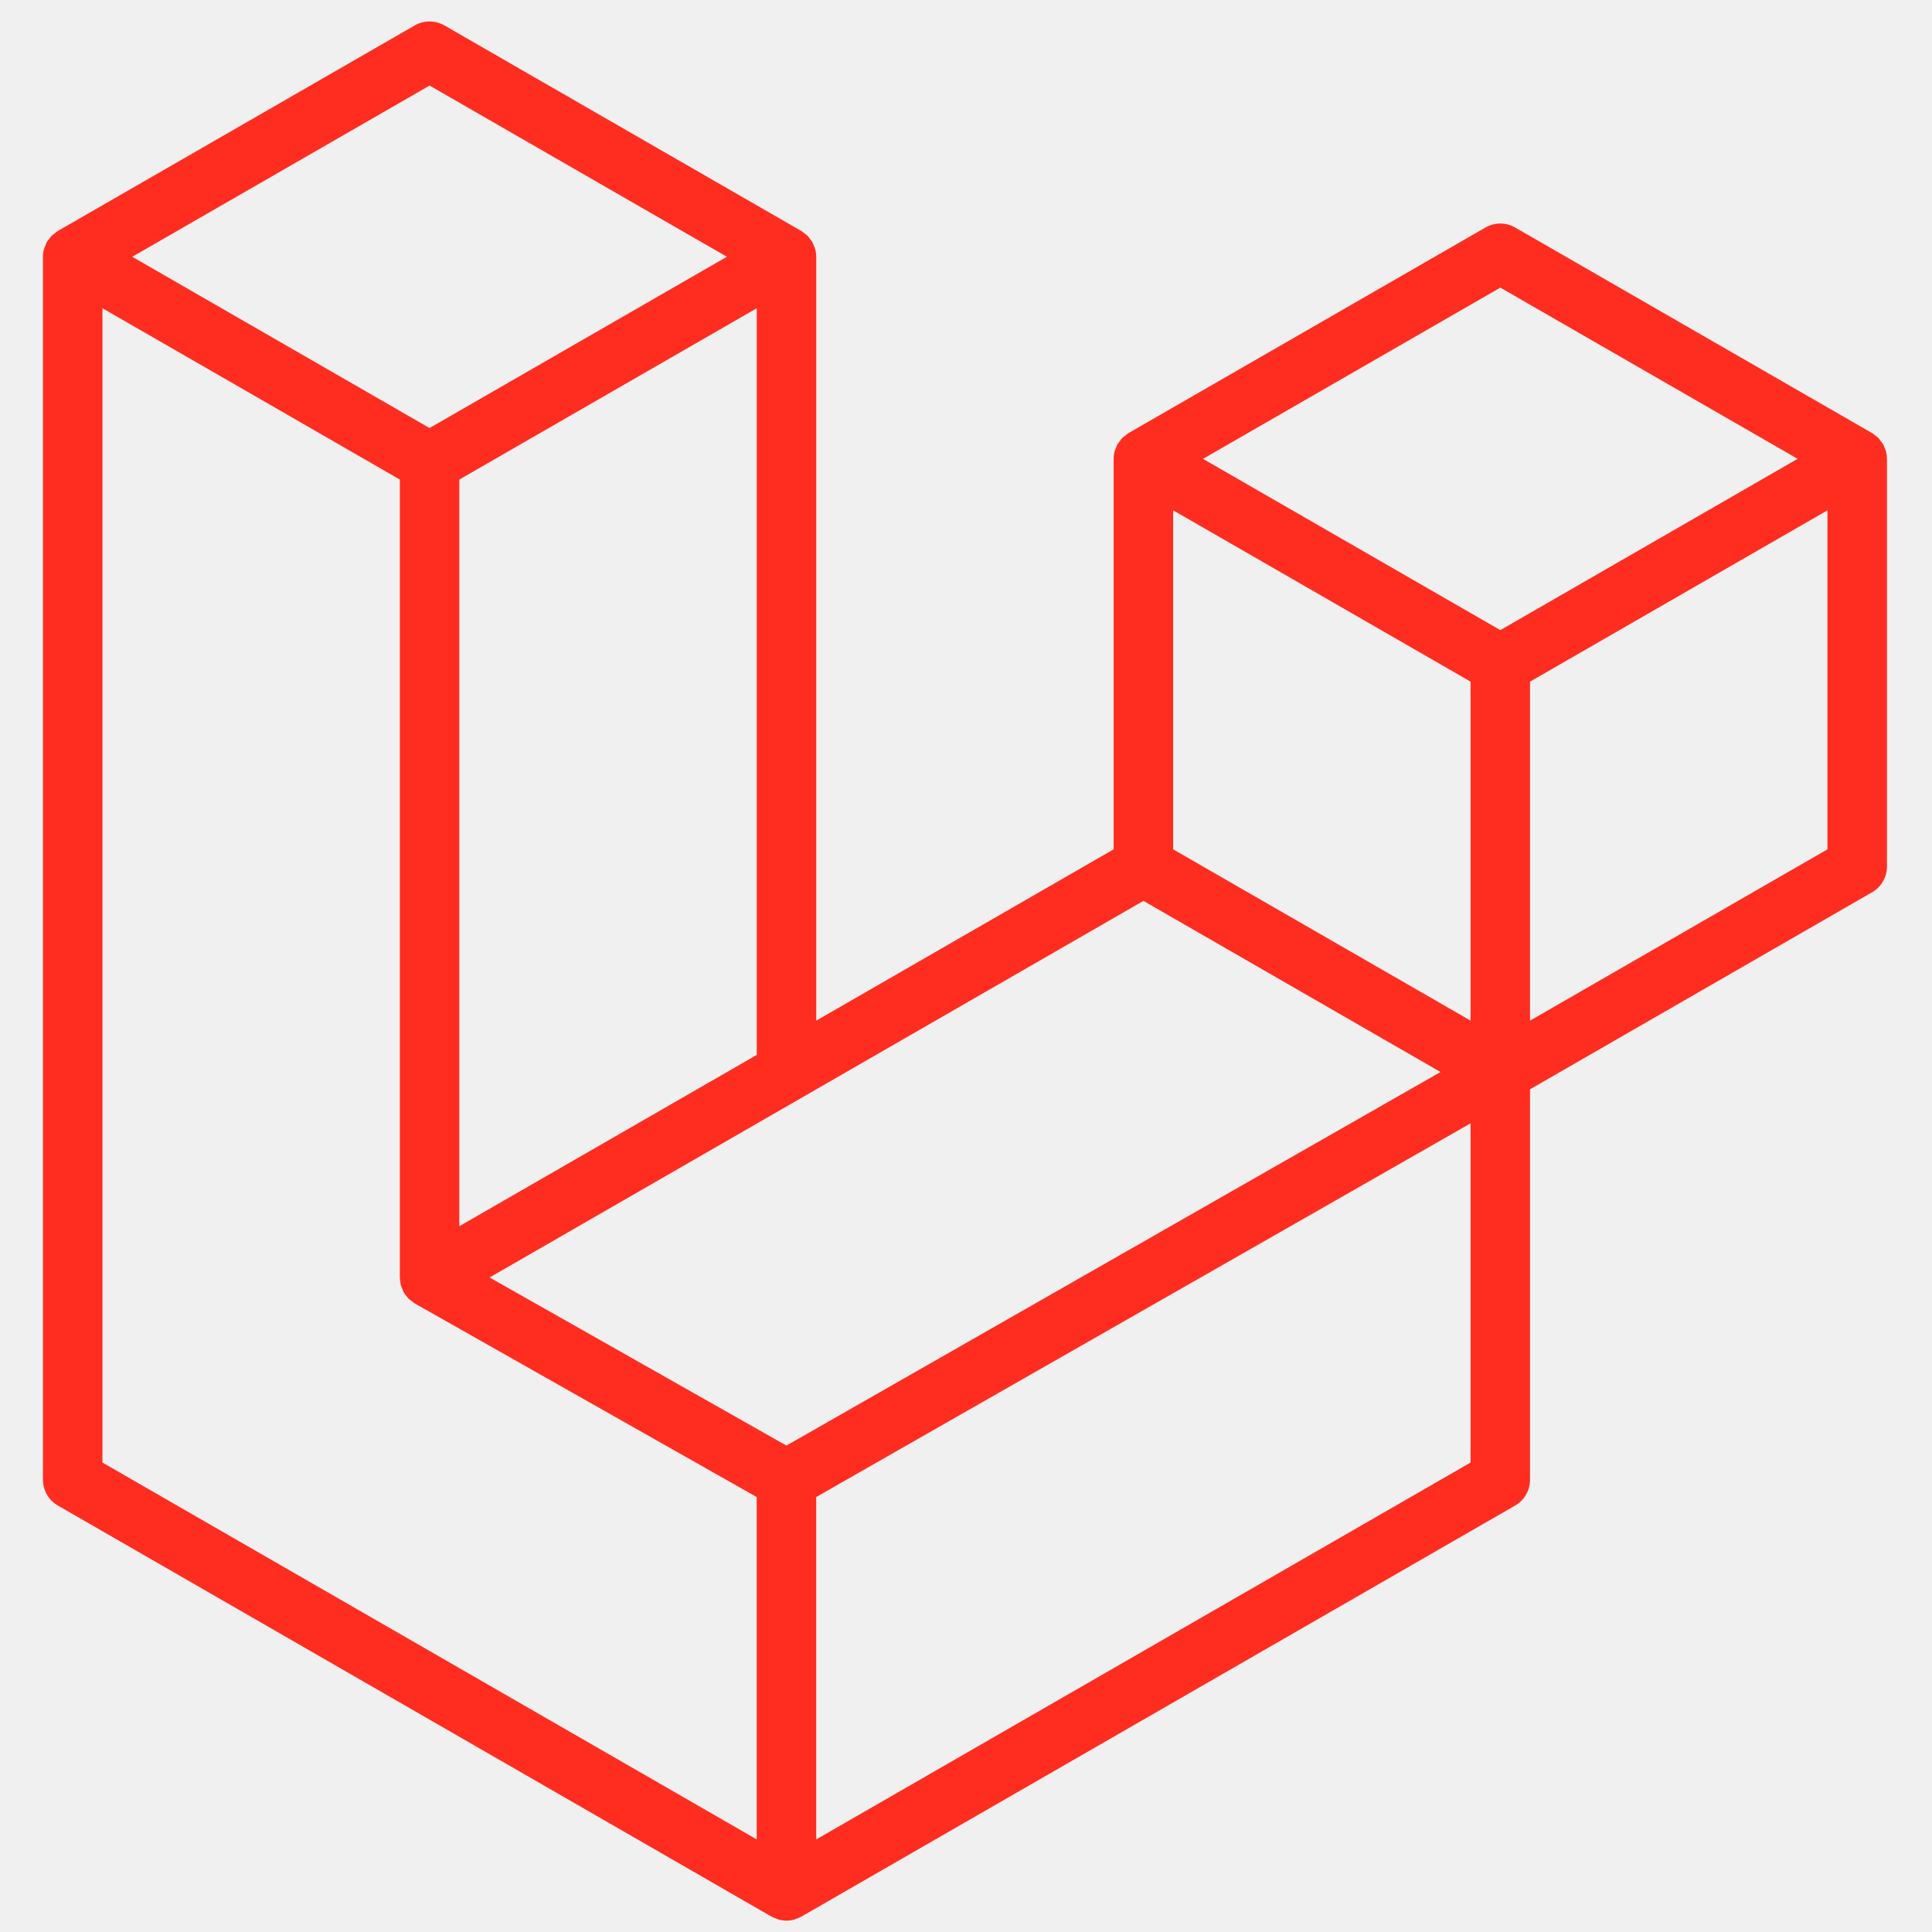
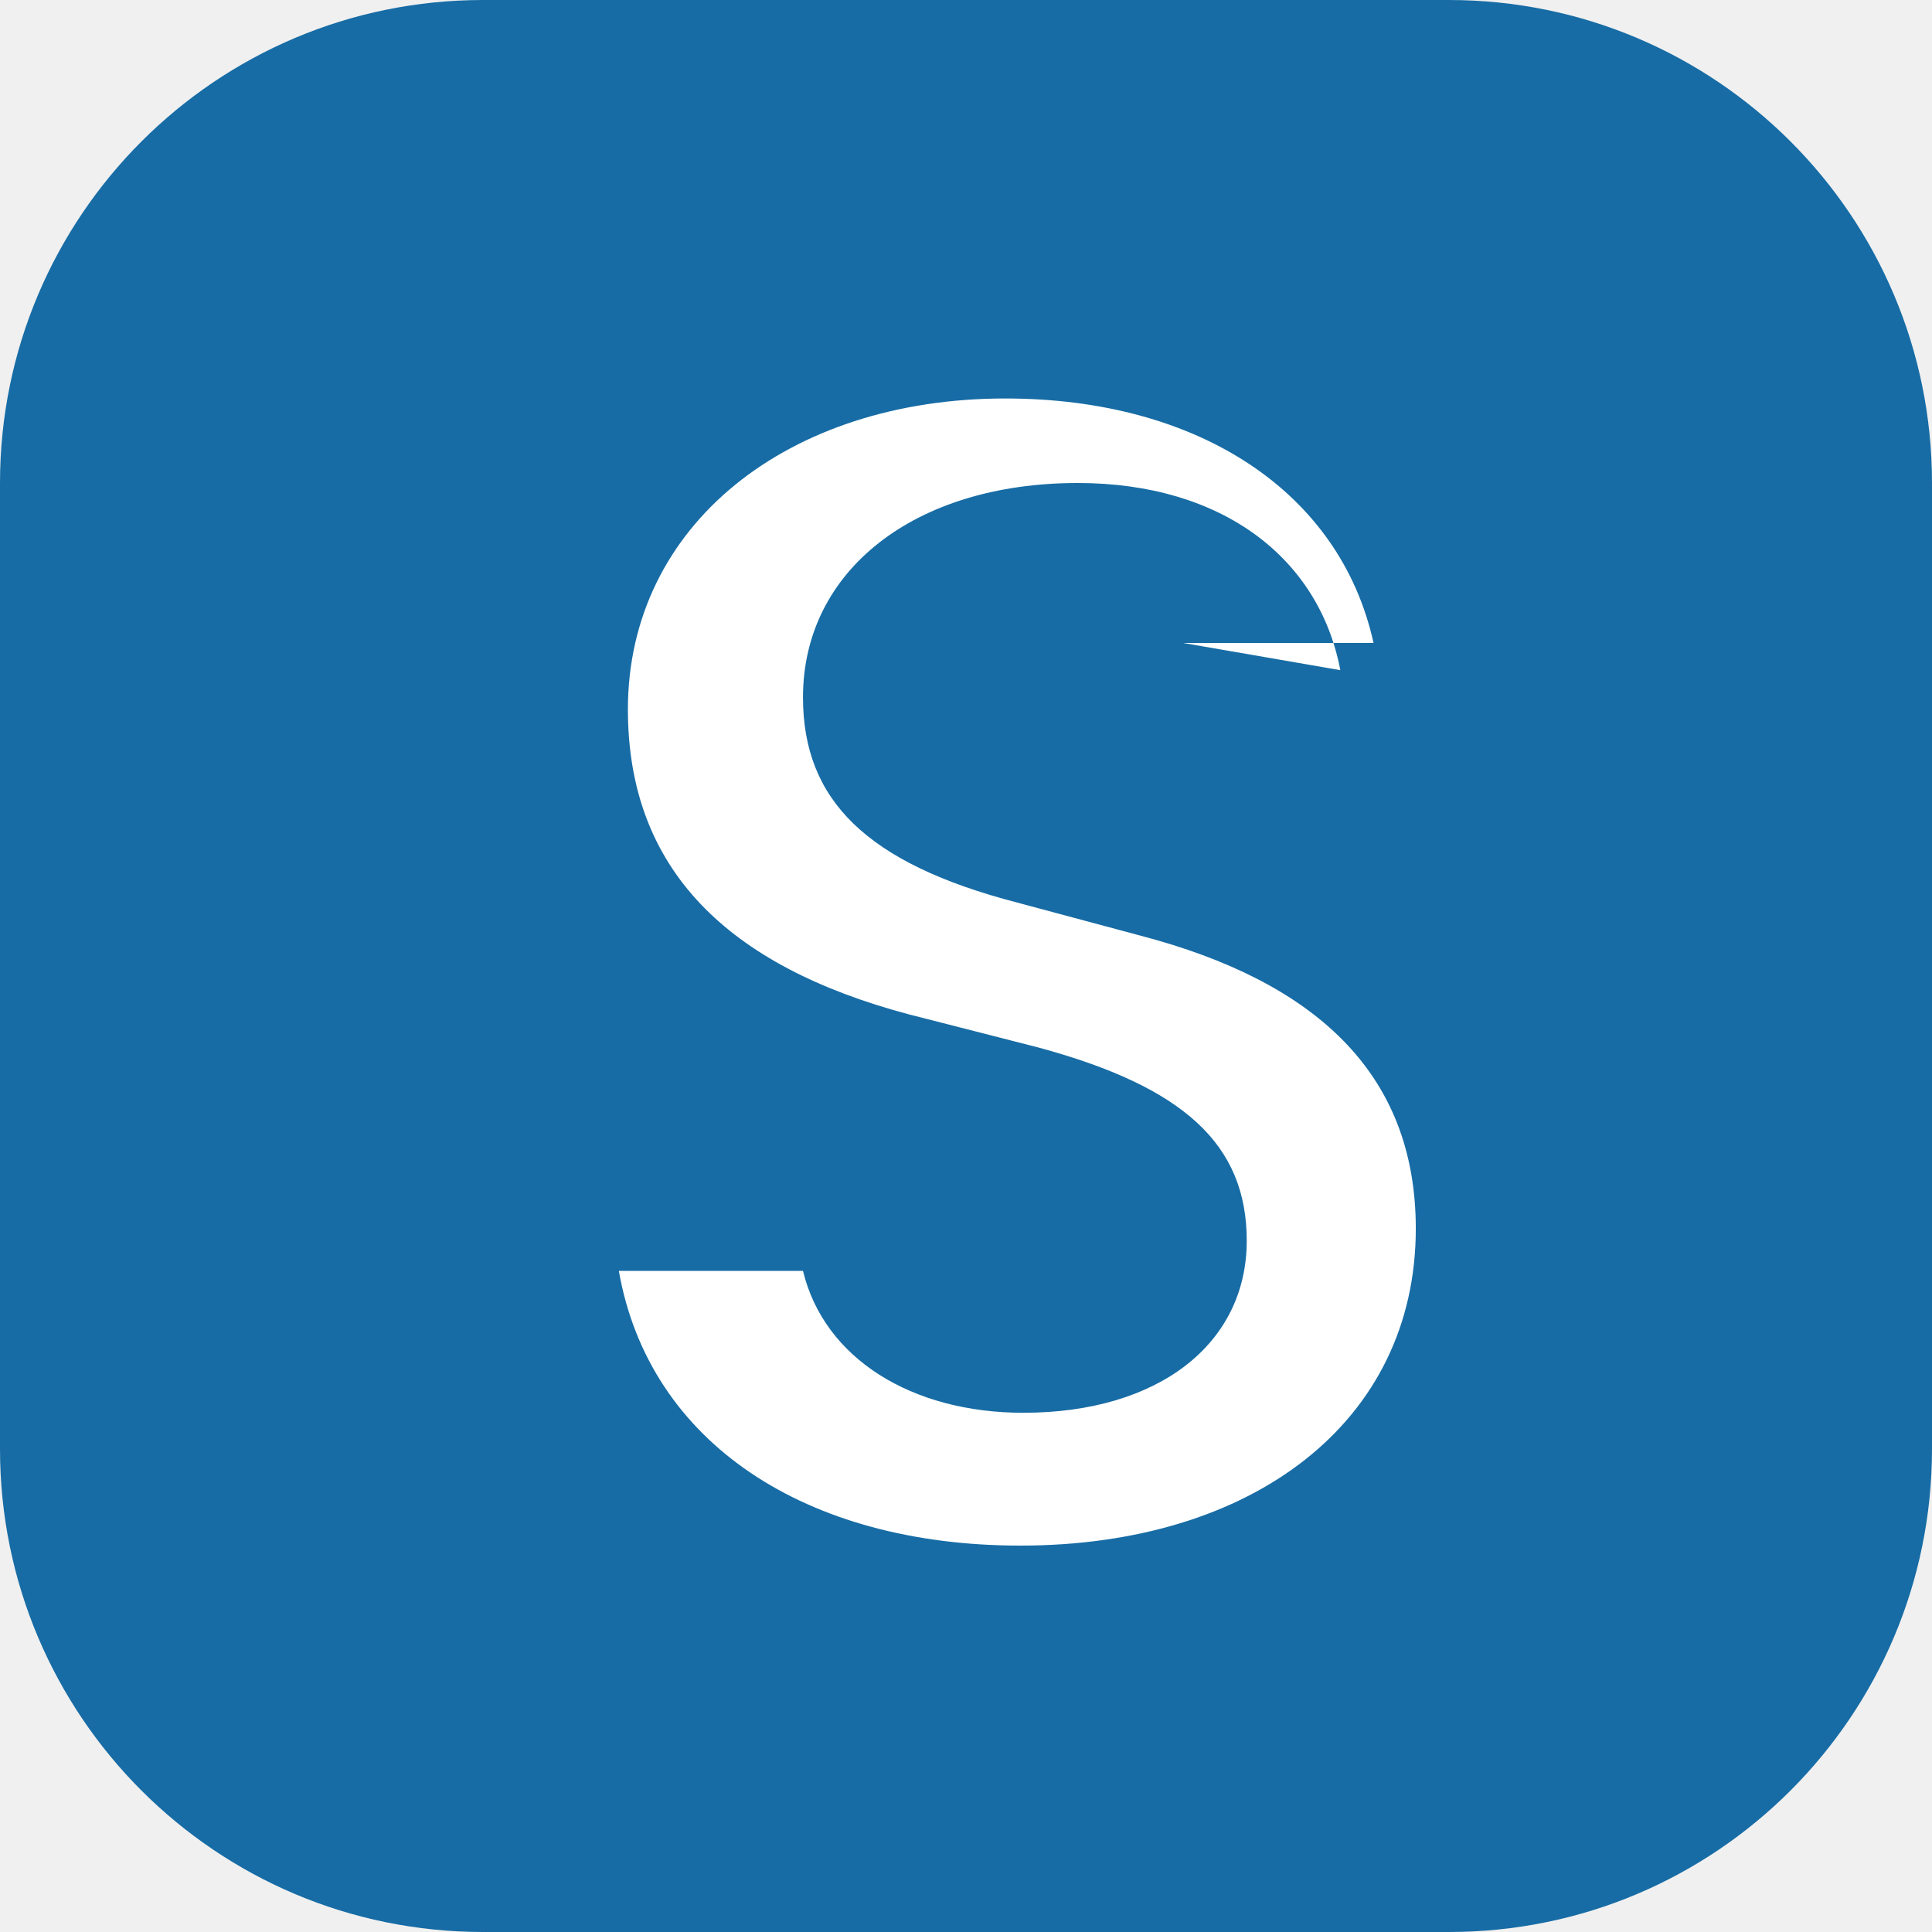
- <svg xmlns="http://www.w3.org/2000/svg" width="166" height="166" viewBox="0 0 166 166" fill="none">
-   <path fill-rule="evenodd" clip-rule="evenodd" d="M162.041 38.759C162.099 38.977 162.129 39.201 162.13 39.426V74.452C162.13 74.902 162.011 75.344 161.786 75.733C161.561 76.122 161.237 76.444 160.847 76.668L131.462 93.594V127.141C131.462 128.054 130.977 128.897 130.186 129.357L68.847 164.683C68.707 164.763 68.554 164.814 68.401 164.868C68.343 164.887 68.289 164.922 68.228 164.938C67.8 165.051 67.349 165.051 66.92 164.938C66.85 164.919 66.786 164.881 66.719 164.855C66.579 164.804 66.432 164.76 66.298 164.683L4.972 129.357C4.583 129.133 4.259 128.81 4.034 128.421C3.808 128.032 3.69 127.591 3.689 127.141L3.689 22.063C3.689 21.834 3.721 21.61 3.779 21.393C3.798 21.32 3.843 21.253 3.868 21.179C3.916 21.045 3.961 20.908 4.031 20.783C4.079 20.7 4.149 20.633 4.206 20.557C4.28 20.454 4.347 20.349 4.433 20.26C4.506 20.186 4.602 20.132 4.685 20.068C4.778 19.992 4.861 19.909 4.966 19.848L35.633 2.185C36.022 1.961 36.462 1.844 36.91 1.844C37.358 1.844 37.798 1.961 38.186 2.185L68.851 19.848H68.857C68.959 19.912 69.045 19.992 69.138 20.065C69.221 20.129 69.313 20.186 69.387 20.257C69.476 20.349 69.54 20.454 69.616 20.557C69.671 20.633 69.744 20.7 69.789 20.783C69.862 20.911 69.904 21.045 69.955 21.179C69.98 21.253 70.025 21.32 70.044 21.396C70.103 21.614 70.133 21.838 70.133 22.063V87.694L95.686 72.974V39.423C95.686 39.2 95.718 38.973 95.775 38.759C95.798 38.683 95.839 38.615 95.865 38.542C95.916 38.408 95.96 38.271 96.031 38.146C96.079 38.063 96.149 37.996 96.203 37.92C96.279 37.818 96.343 37.712 96.433 37.623C96.506 37.549 96.599 37.495 96.681 37.431C96.777 37.355 96.86 37.272 96.962 37.211L127.633 19.548C128.021 19.324 128.461 19.206 128.91 19.206C129.358 19.206 129.798 19.324 130.186 19.548L160.85 37.211C160.959 37.275 161.042 37.355 161.137 37.428C161.217 37.492 161.31 37.549 161.383 37.62C161.473 37.712 161.536 37.818 161.613 37.92C161.67 37.996 161.741 38.063 161.785 38.146C161.859 38.271 161.9 38.408 161.951 38.542C161.98 38.615 162.021 38.683 162.041 38.759ZM157.018 72.974V43.848L146.287 50.028L131.462 58.568V87.694L157.021 72.974H157.018ZM126.354 125.663V96.518L111.771 104.85L70.13 128.626V158.046L126.354 125.663ZM8.801 26.485V125.663L65.018 158.043V128.629L35.649 112L35.64 111.994L35.627 111.988C35.528 111.93 35.445 111.847 35.353 111.777C35.273 111.713 35.18 111.662 35.11 111.592L35.104 111.582C35.021 111.502 34.963 111.403 34.893 111.314C34.829 111.228 34.753 111.154 34.702 111.065L34.699 111.055C34.641 110.96 34.606 110.845 34.565 110.736C34.523 110.64 34.469 110.551 34.443 110.449C34.411 110.328 34.405 110.197 34.392 110.072C34.379 109.976 34.354 109.881 34.354 109.785V109.778V41.205L19.532 32.662L8.801 26.485ZM36.913 7.35L11.364 22.063L36.907 36.777L62.453 22.06L36.907 7.35H36.913ZM50.2 99.174L65.022 90.637V26.485L54.291 32.665L39.466 41.205V105.357L50.2 99.174ZM128.91 24.713L103.363 39.426L128.91 54.14L154.453 39.423L128.91 24.713ZM126.354 58.568L111.529 50.028L100.798 43.848V72.974L115.619 81.511L126.354 87.694V58.568ZM67.571 124.205L105.042 102.803L123.772 92.109L98.245 77.405L68.854 94.334L42.066 109.762L67.571 124.205Z" fill="#FF2D20" />
+ <svg xmlns="http://www.w3.org/2000/svg" viewBox="0 0 32 32" fill="none">
+   <rect width="32" height="32" rx="8" fill="#176ca5" />
+   <path fill="#ffffff" d="M22.2 11.1c-.35-1.85-1.95-3.1-4.35-3.1-2.7 0-4.55 1.45-4.55 3.55 0 1.7 1.05 2.75 3.55 3.4l2.05.55c2.85.75 4.55 2.25 4.55 4.85 0 3.2-2.7 5.25-6.55 5.25-3.55 0-6.15-1.7-6.65-4.55h3.05c.35 1.45 1.8 2.35 3.65 2.35 2.25 0 3.7-1.15 3.7-2.85 0-1.6-1.05-2.55-3.45-3.2l-2.15-.55c-3-.8-4.65-2.4-4.65-5.05 0-3.05 2.65-5.15 6.25-5.15 3.2 0 5.55 1.55 6.1 4.05h-3.15z" />
</svg>
